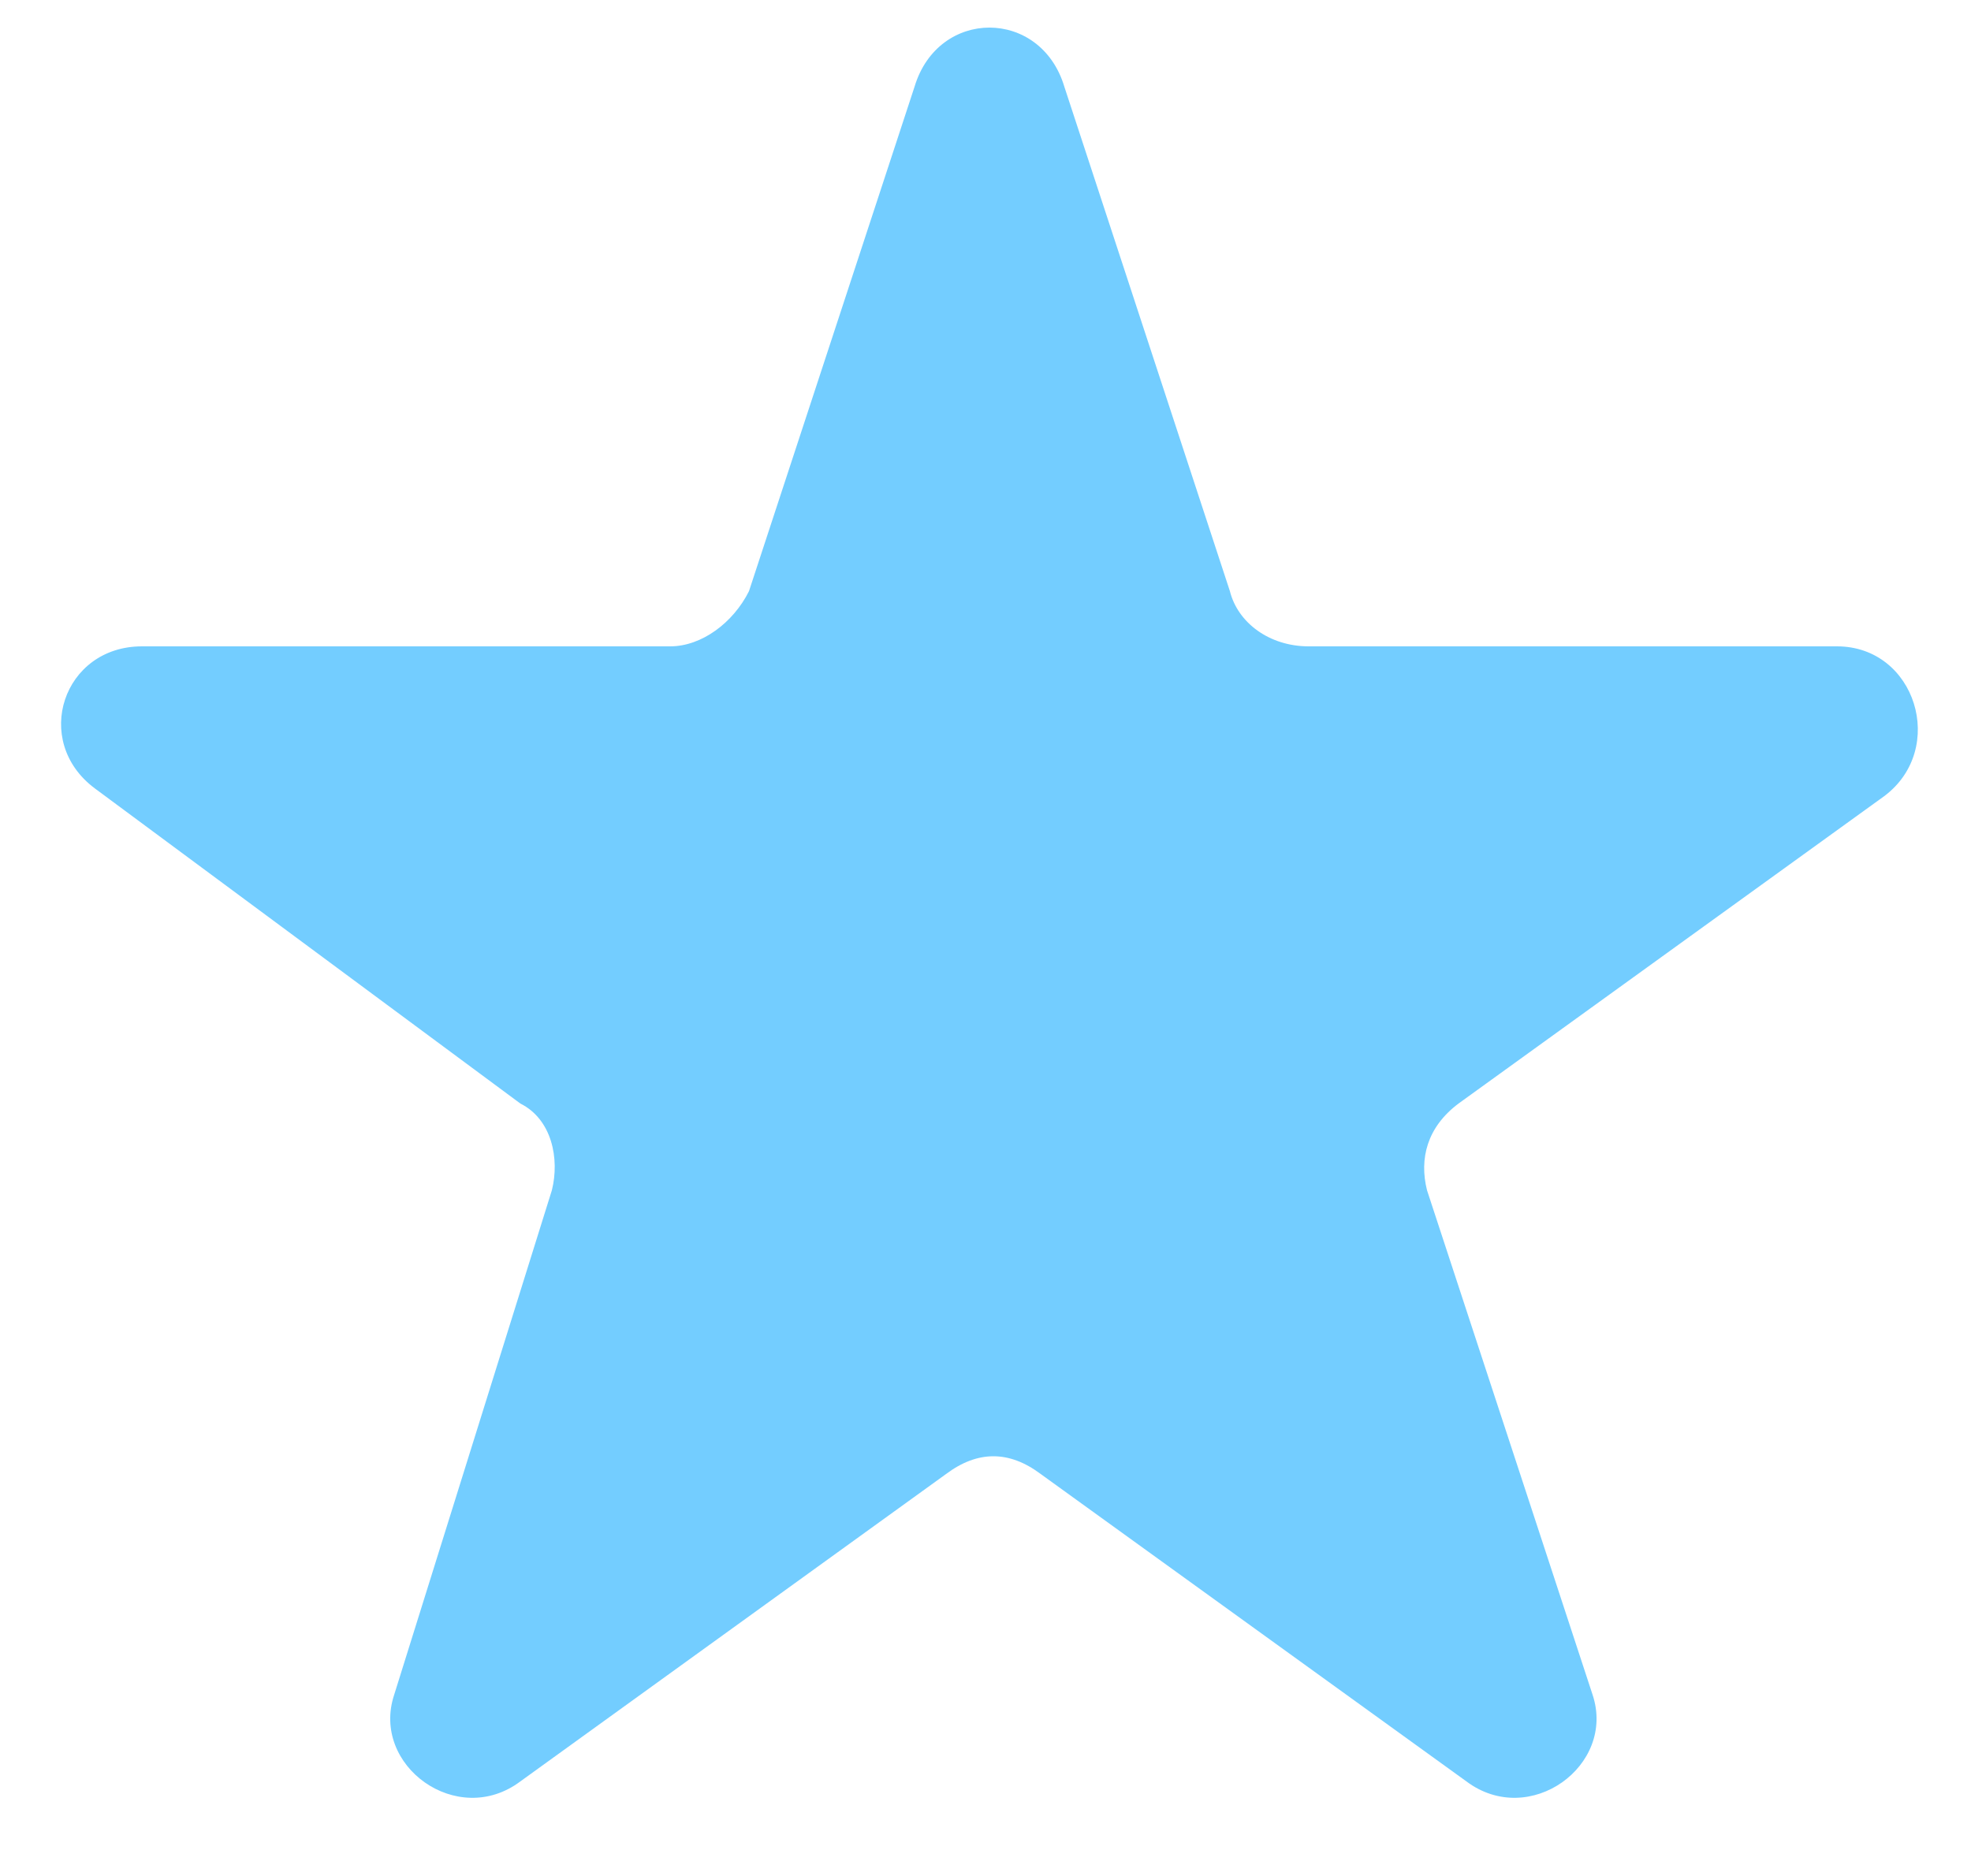
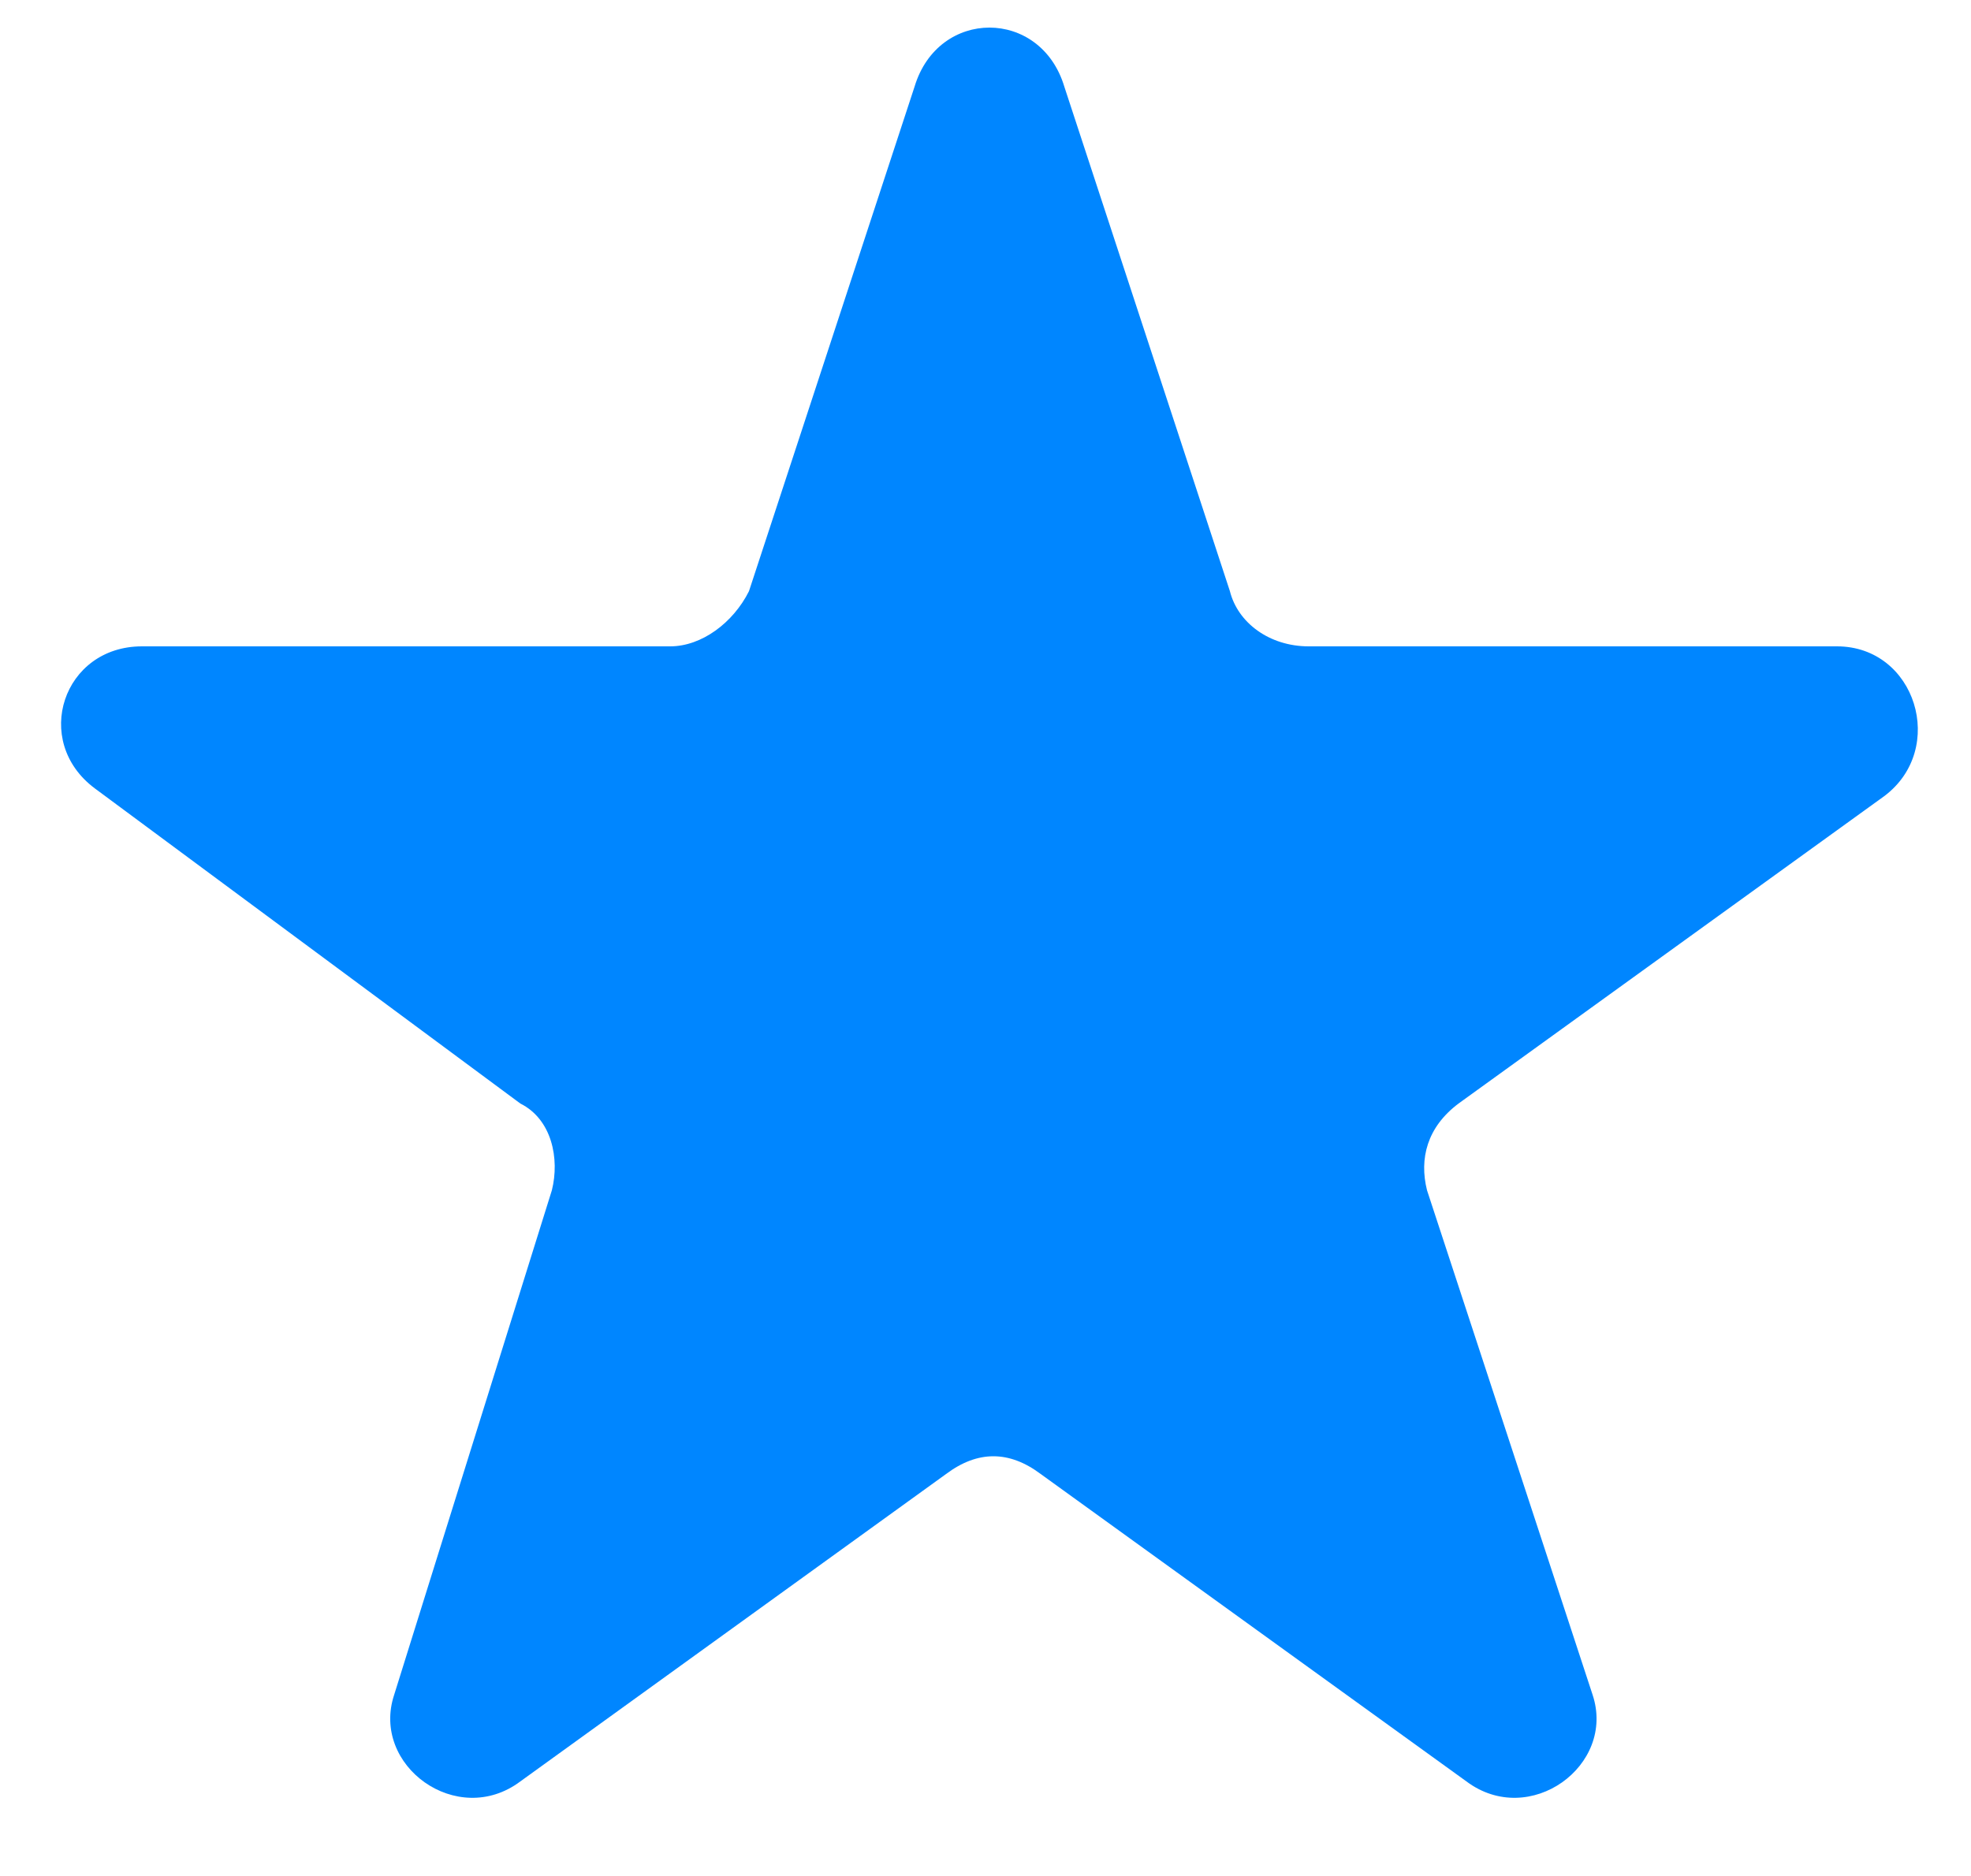
<svg xmlns="http://www.w3.org/2000/svg" version="1.1" id="Camada_1" x="0px" y="0px" viewBox="0 0 25 23.8" style="enable-background:new 0 0 25 23.8;" xml:space="preserve">
  <style type="text/css">
- 	.st0{fill:#73CDFF;}
+ 	.st0{fill:#0086FF;}
</style>
-   <path class="st0" d="M13.5,1.1l2.1,6.4c0.1,0.4,0.5,0.7,1,0.7h6.7c1,0,1.4,1.3,0.6,1.9l-5.4,3.9c-0.4,0.3-0.5,0.7-0.4,1.1l2.1,6.4  c0.3,0.9-0.8,1.7-1.6,1.1l-5.4-3.9c-0.4-0.3-0.8-0.3-1.2,0l-5.4,3.9c-0.8,0.6-1.9-0.2-1.6-1.1L7,15.1c0.1-0.4,0-0.9-0.4-1.1L1.2,10  C0.4,9.4,0.8,8.2,1.8,8.2h6.7c0.4,0,0.8-0.3,1-0.7l2.1-6.4C11.9,0.1,13.2,0.1,13.5,1.1z" />
+   <path class="st0" d="M13.5,1.1l2.1,6.4c0.1,0.4,0.5,0.7,1,0.7h6.7c1,0,1.4,1.3,0.6,1.9L18.5,14c-0.4,0.3-0.5,0.7-0.4,1.1l2.1,6.4  c0.3,0.9-0.8,1.7-1.6,1.1l-5.4-3.9c-0.4-0.3-0.8-0.3-1.2,0l-5.4,3.9c-0.8,0.6-1.9-0.2-1.6-1.1l2-6.4c0.1-0.4,0-0.9-0.4-1.1l-5.4-4  C0.4,9.4,0.8,8.2,1.8,8.2h6.7c0.4,0,0.8-0.3,1-0.7l2.1-6.4C11.9,0.1,13.2,0.1,13.5,1.1z" />
</svg>
